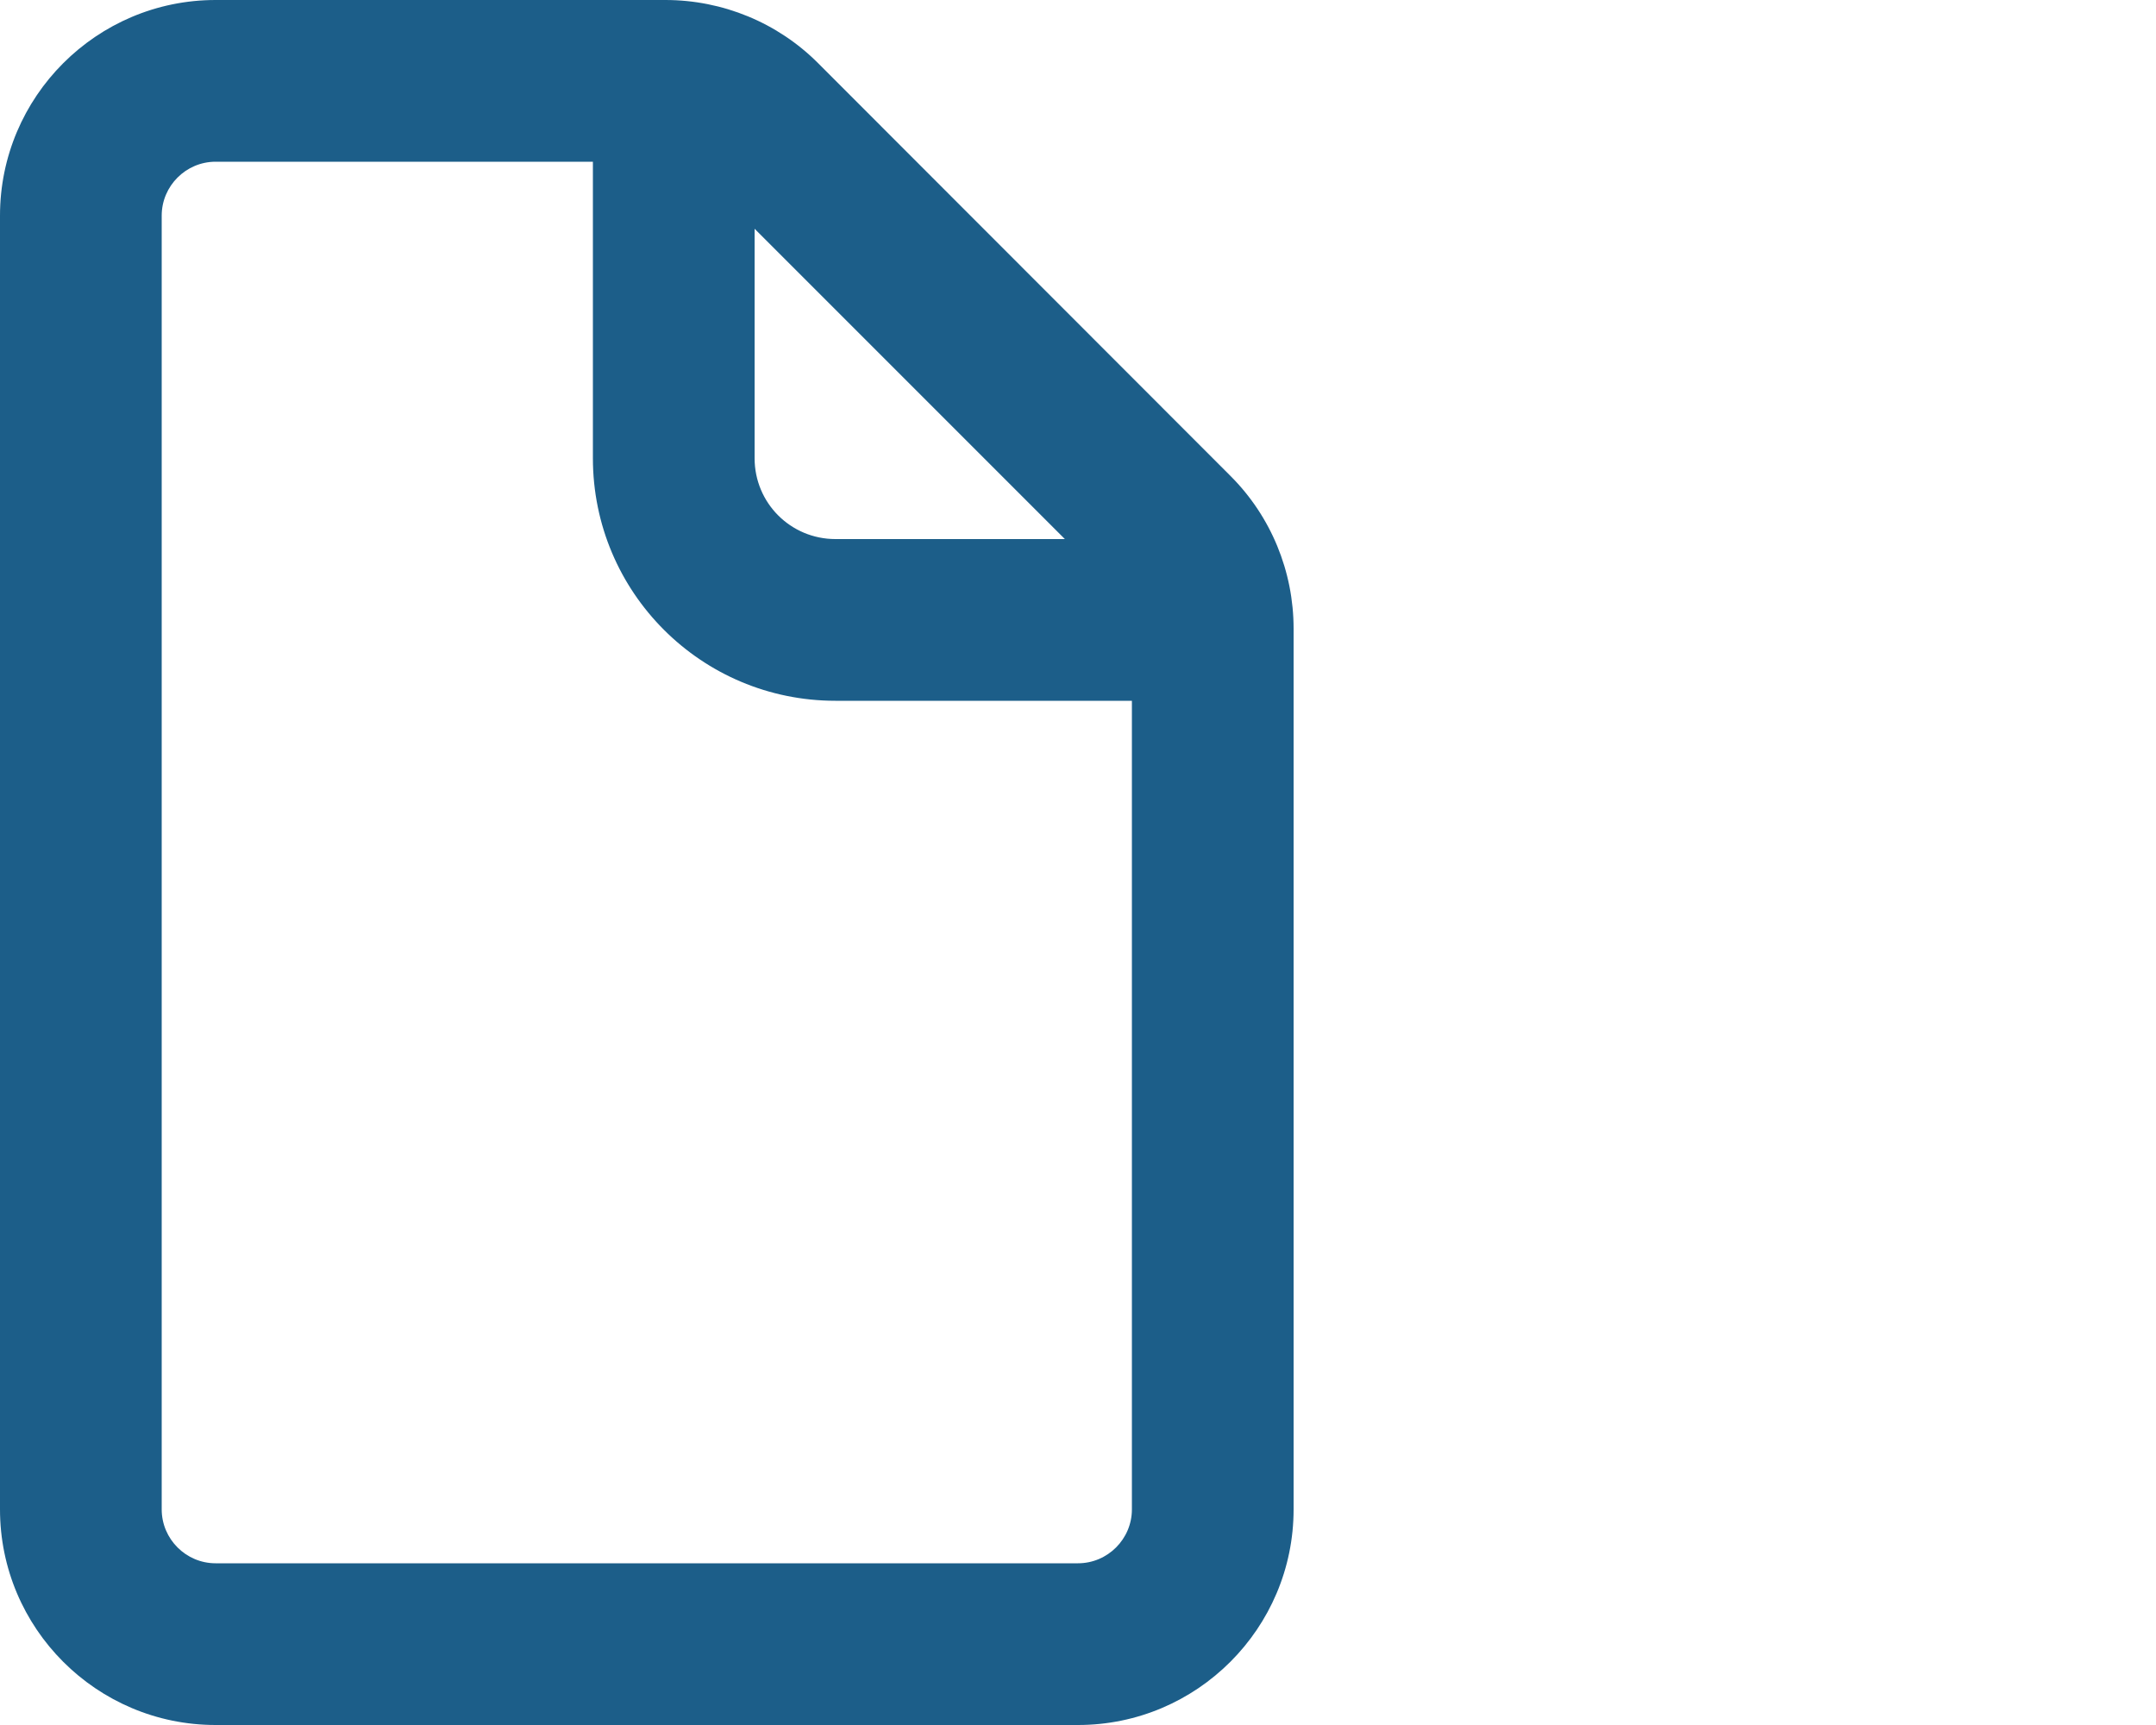
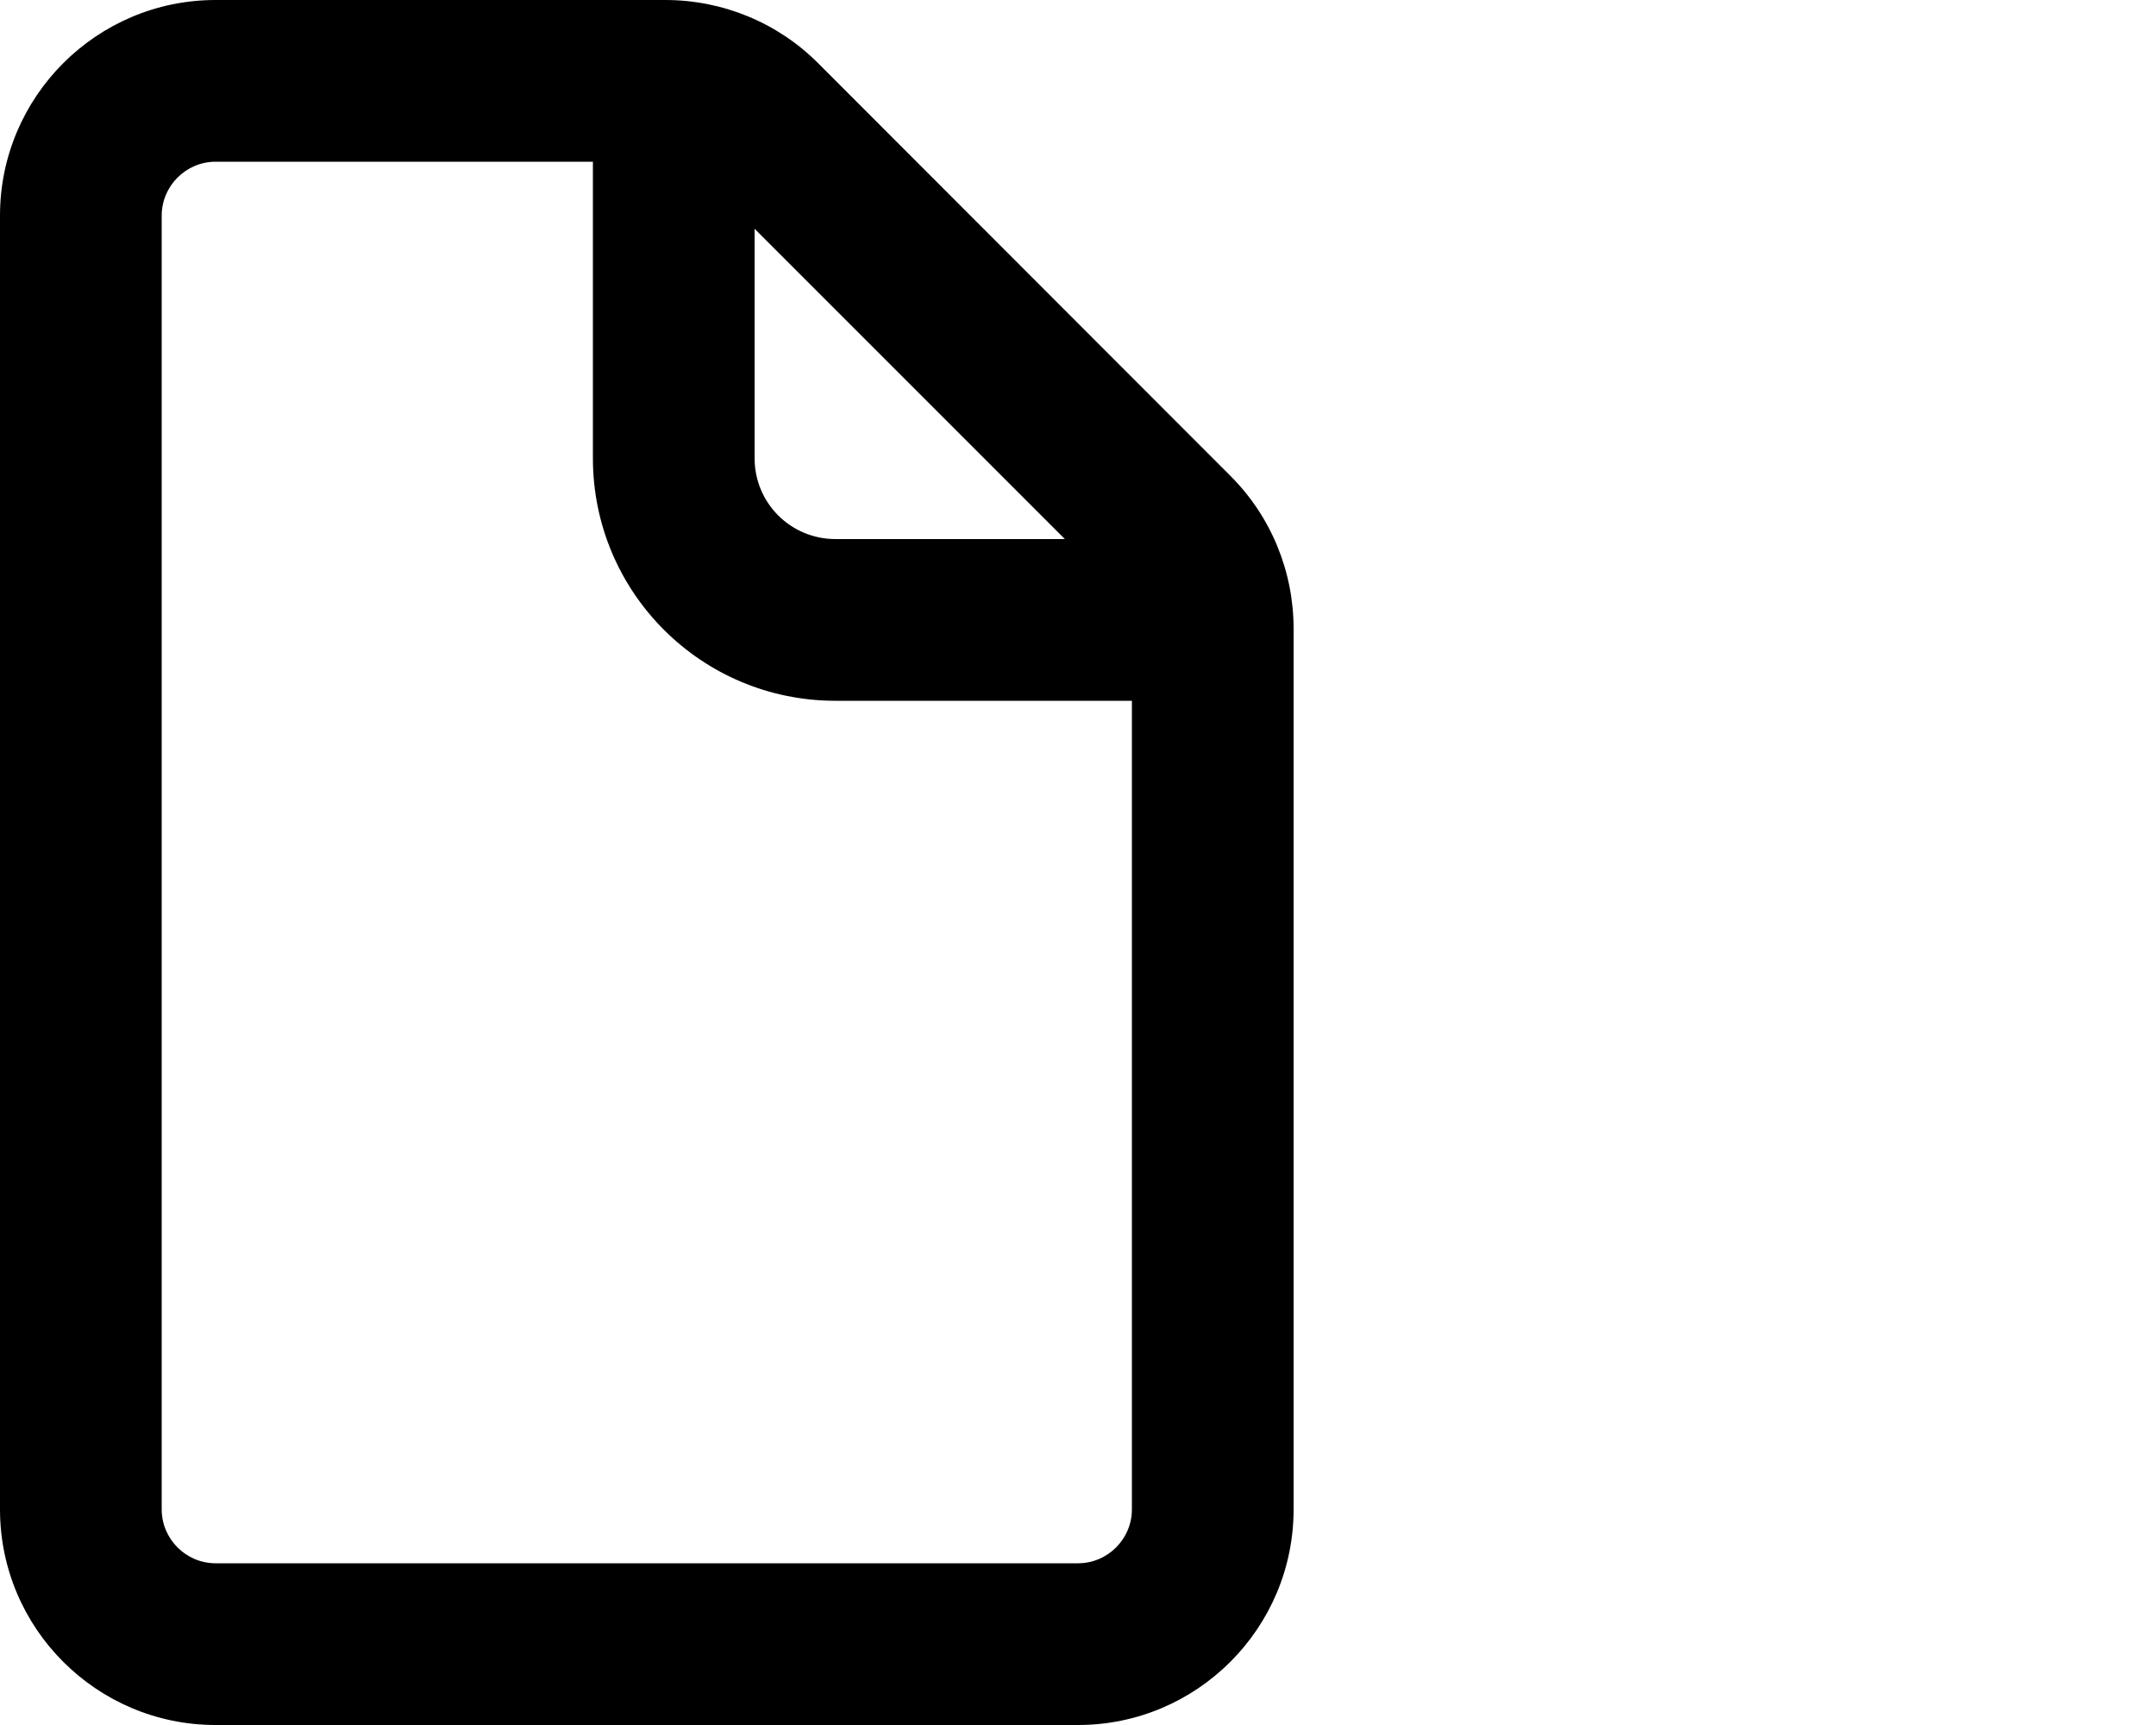
- <svg xmlns="http://www.w3.org/2000/svg" viewBox="0 0 640 512" fill="#1c5e89">
+ <svg xmlns="http://www.w3.org/2000/svg" viewBox="0 0 640 512" fill="currentColor">
  <path d="M176 48L64 48c-8.8 0-16 7.2-16 16l0 384c0 8.8 7.2 16 16 16l256 0c8.8 0 16-7.2 16-16l0-240-88 0c-39.8 0-72-32.2-72-72l0-88zM316.1 160L224 67.9 224 136c0 13.3 10.7 24 24 24l68.1 0zM0 64C0 28.7 28.7 0 64 0L197.5 0c17 0 33.3 6.7 45.3 18.7L365.3 141.3c12 12 18.7 28.3 18.7 45.3L384 448c0 35.3-28.7 64-64 64L64 512c-35.3 0-64-28.7-64-64L0 64z" />
</svg>
